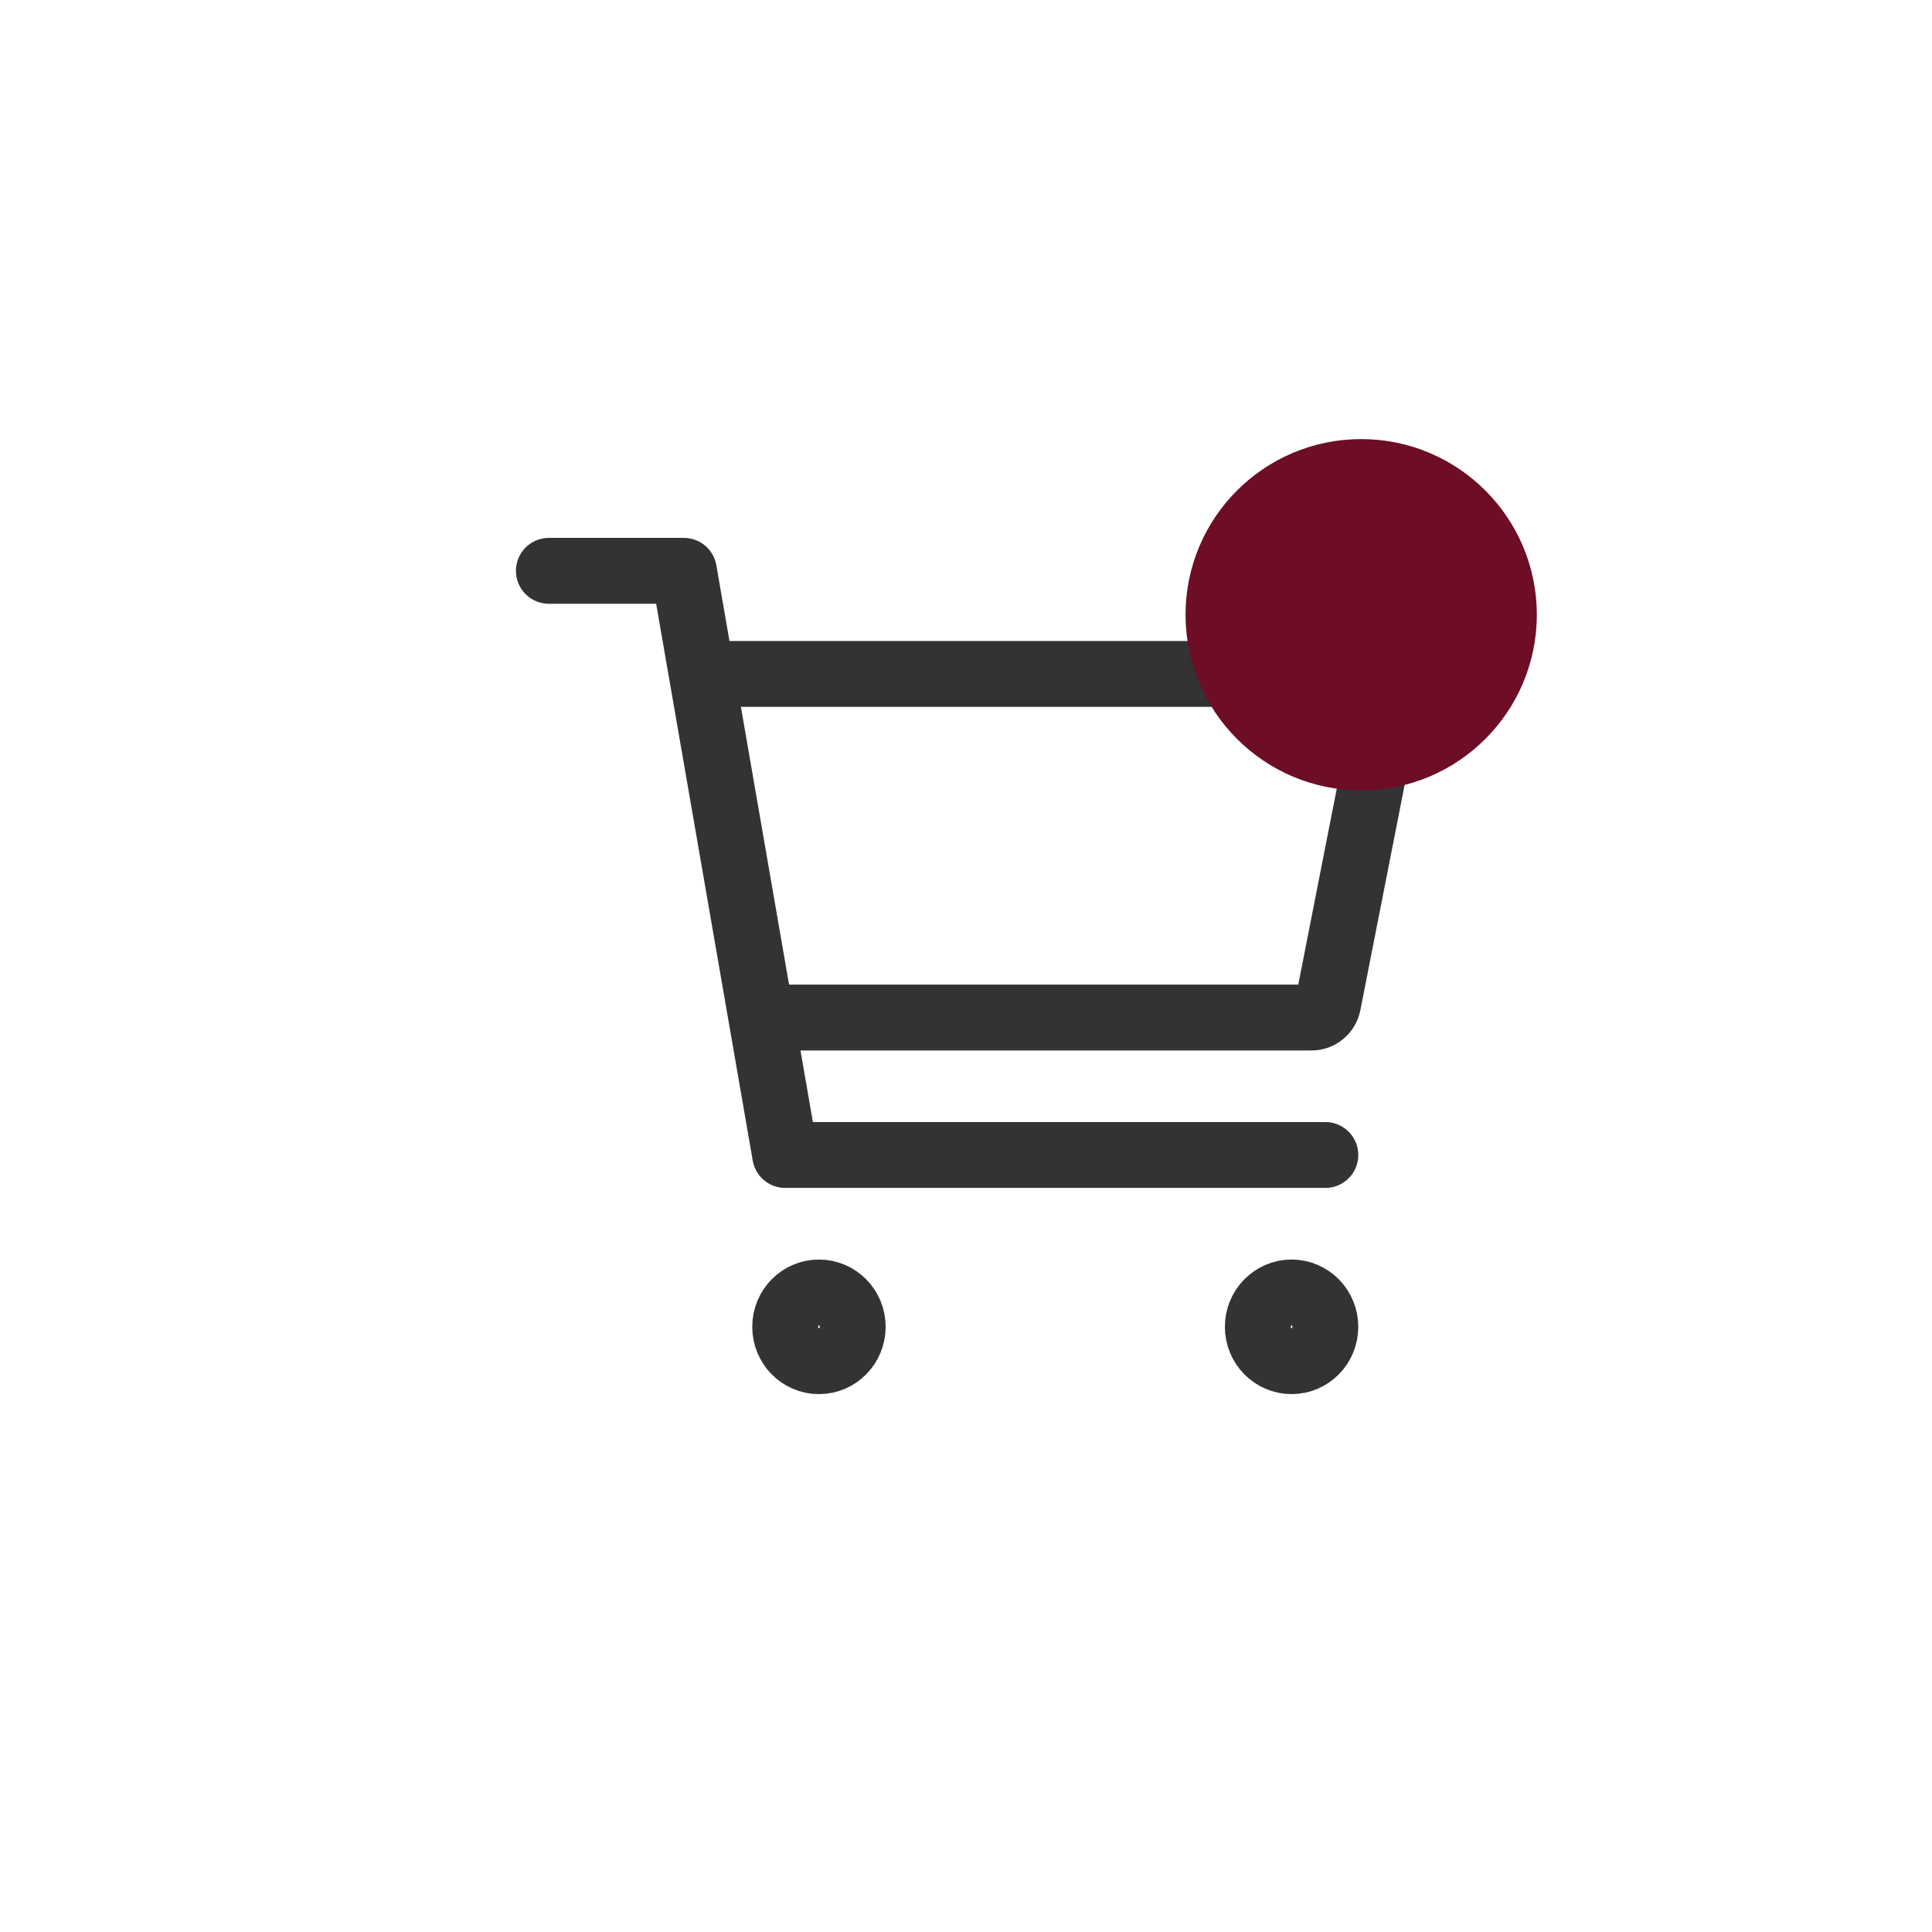
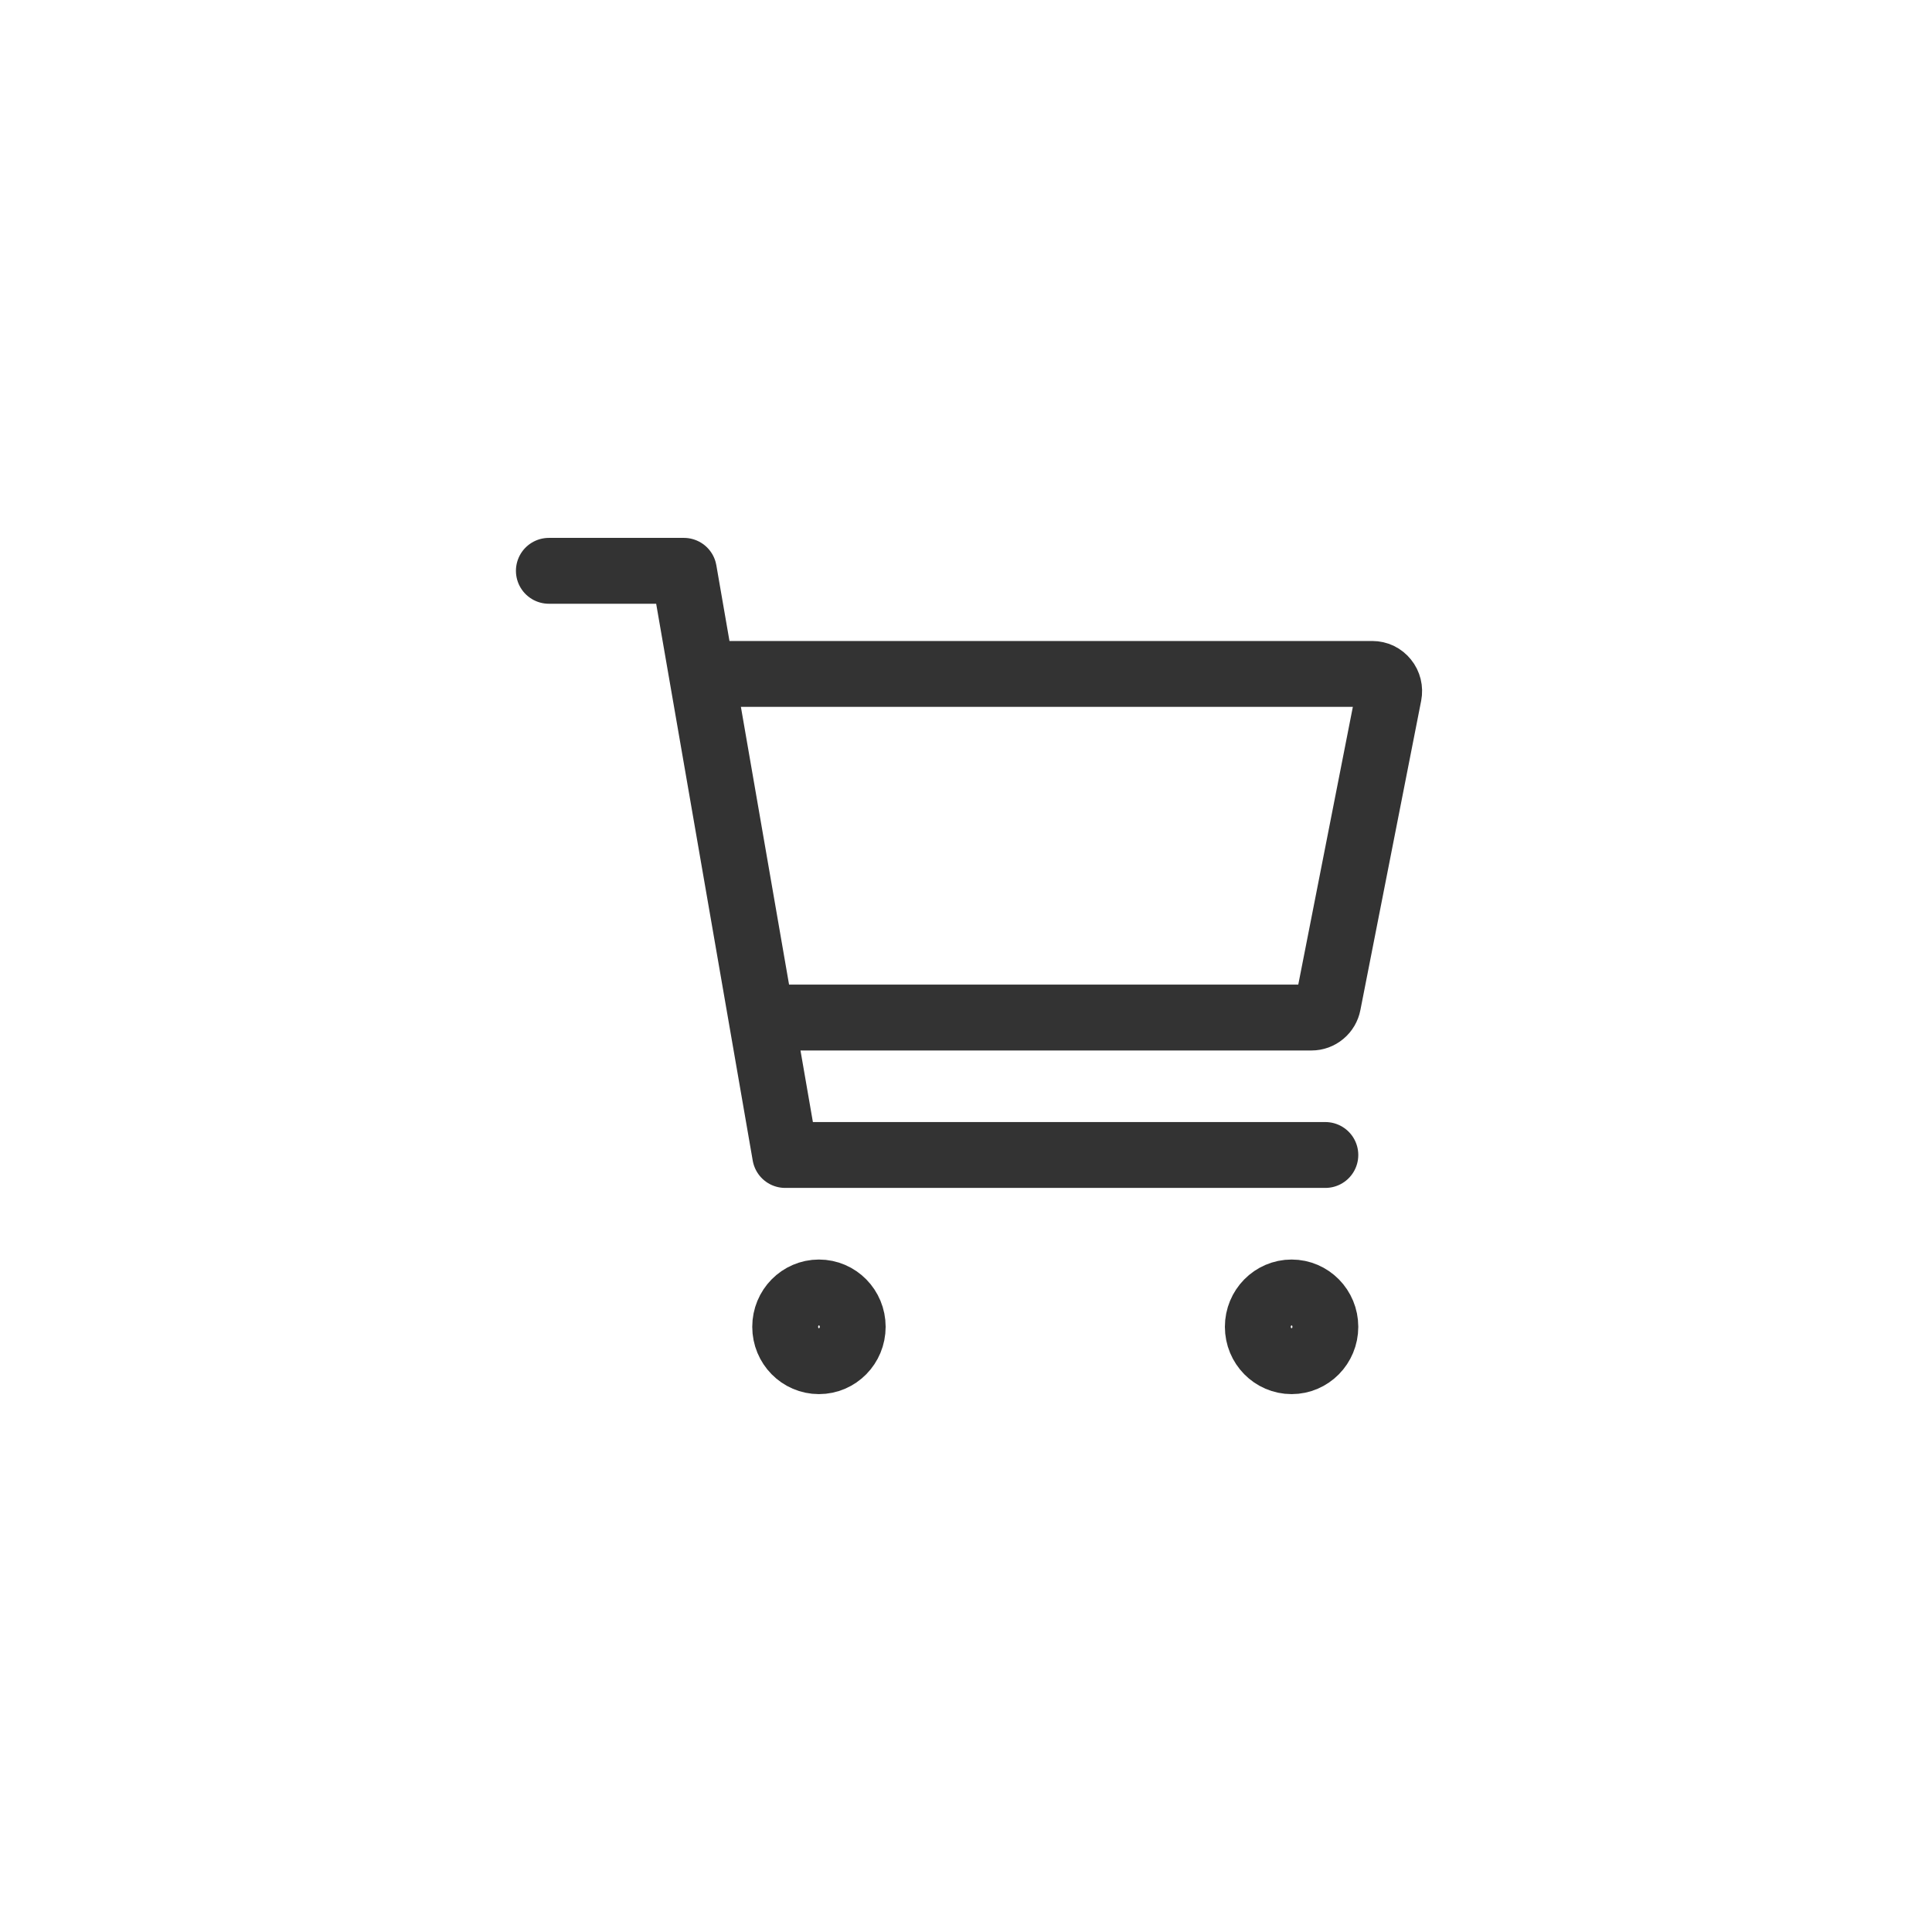
<svg xmlns="http://www.w3.org/2000/svg" width="44" height="44" viewBox="0 0 44 44" fill="none">
  <path d="M12.5 13H15.575L17.882 26.304H30.184M17.882 23.174H29.869C29.958 23.174 30.044 23.143 30.113 23.085C30.182 23.028 30.229 22.948 30.246 22.859L31.63 15.816C31.641 15.759 31.64 15.7 31.626 15.644C31.612 15.588 31.587 15.536 31.55 15.491C31.514 15.446 31.469 15.41 31.418 15.385C31.366 15.361 31.31 15.348 31.253 15.348H16.344M19.42 30.217C19.42 30.65 19.076 31 18.651 31C18.226 31 17.882 30.65 17.882 30.217C17.882 29.785 18.226 29.435 18.651 29.435C19.076 29.435 19.42 29.785 19.42 30.217ZM30.184 30.217C30.184 30.65 29.84 31 29.415 31C28.991 31 28.646 30.65 28.646 30.217C28.646 29.785 28.991 29.435 29.415 29.435C29.84 29.435 30.184 29.785 30.184 30.217Z" stroke="#333333" stroke-width="1.5" stroke-linecap="round" stroke-linejoin="round" />
-   <circle cx="31" cy="14" r="4" fill="#6D0D26" />
</svg>
